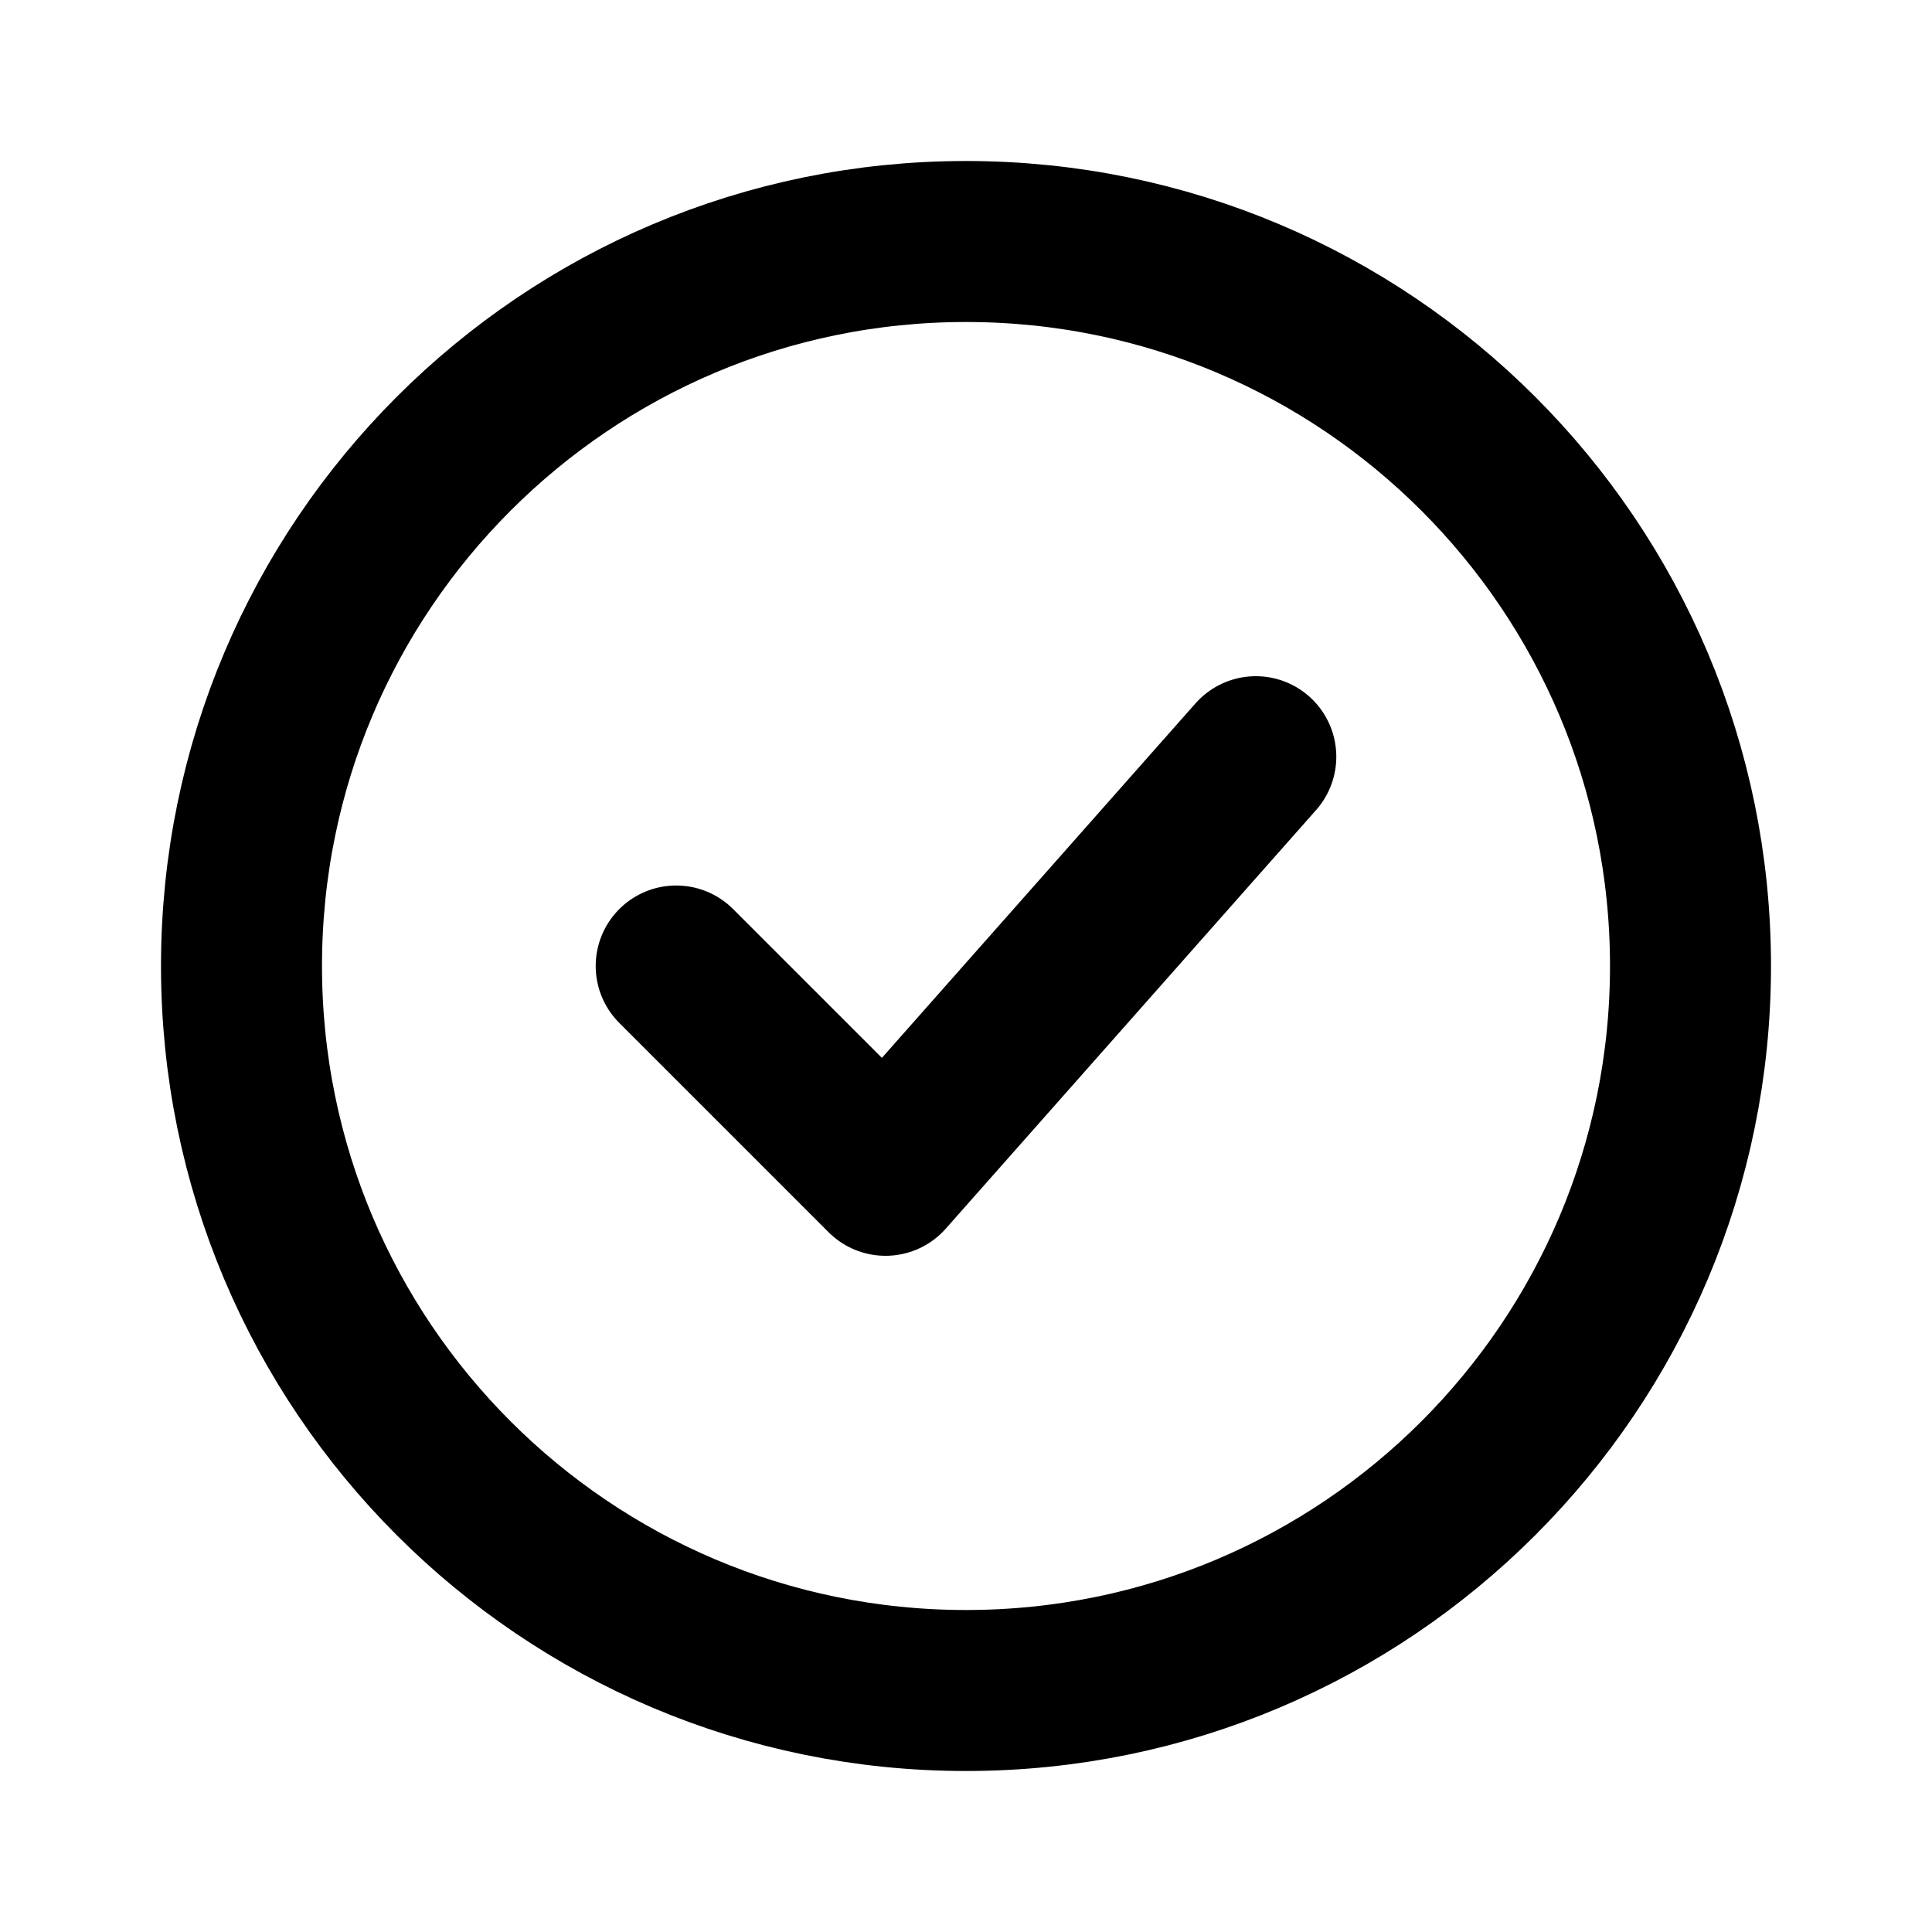
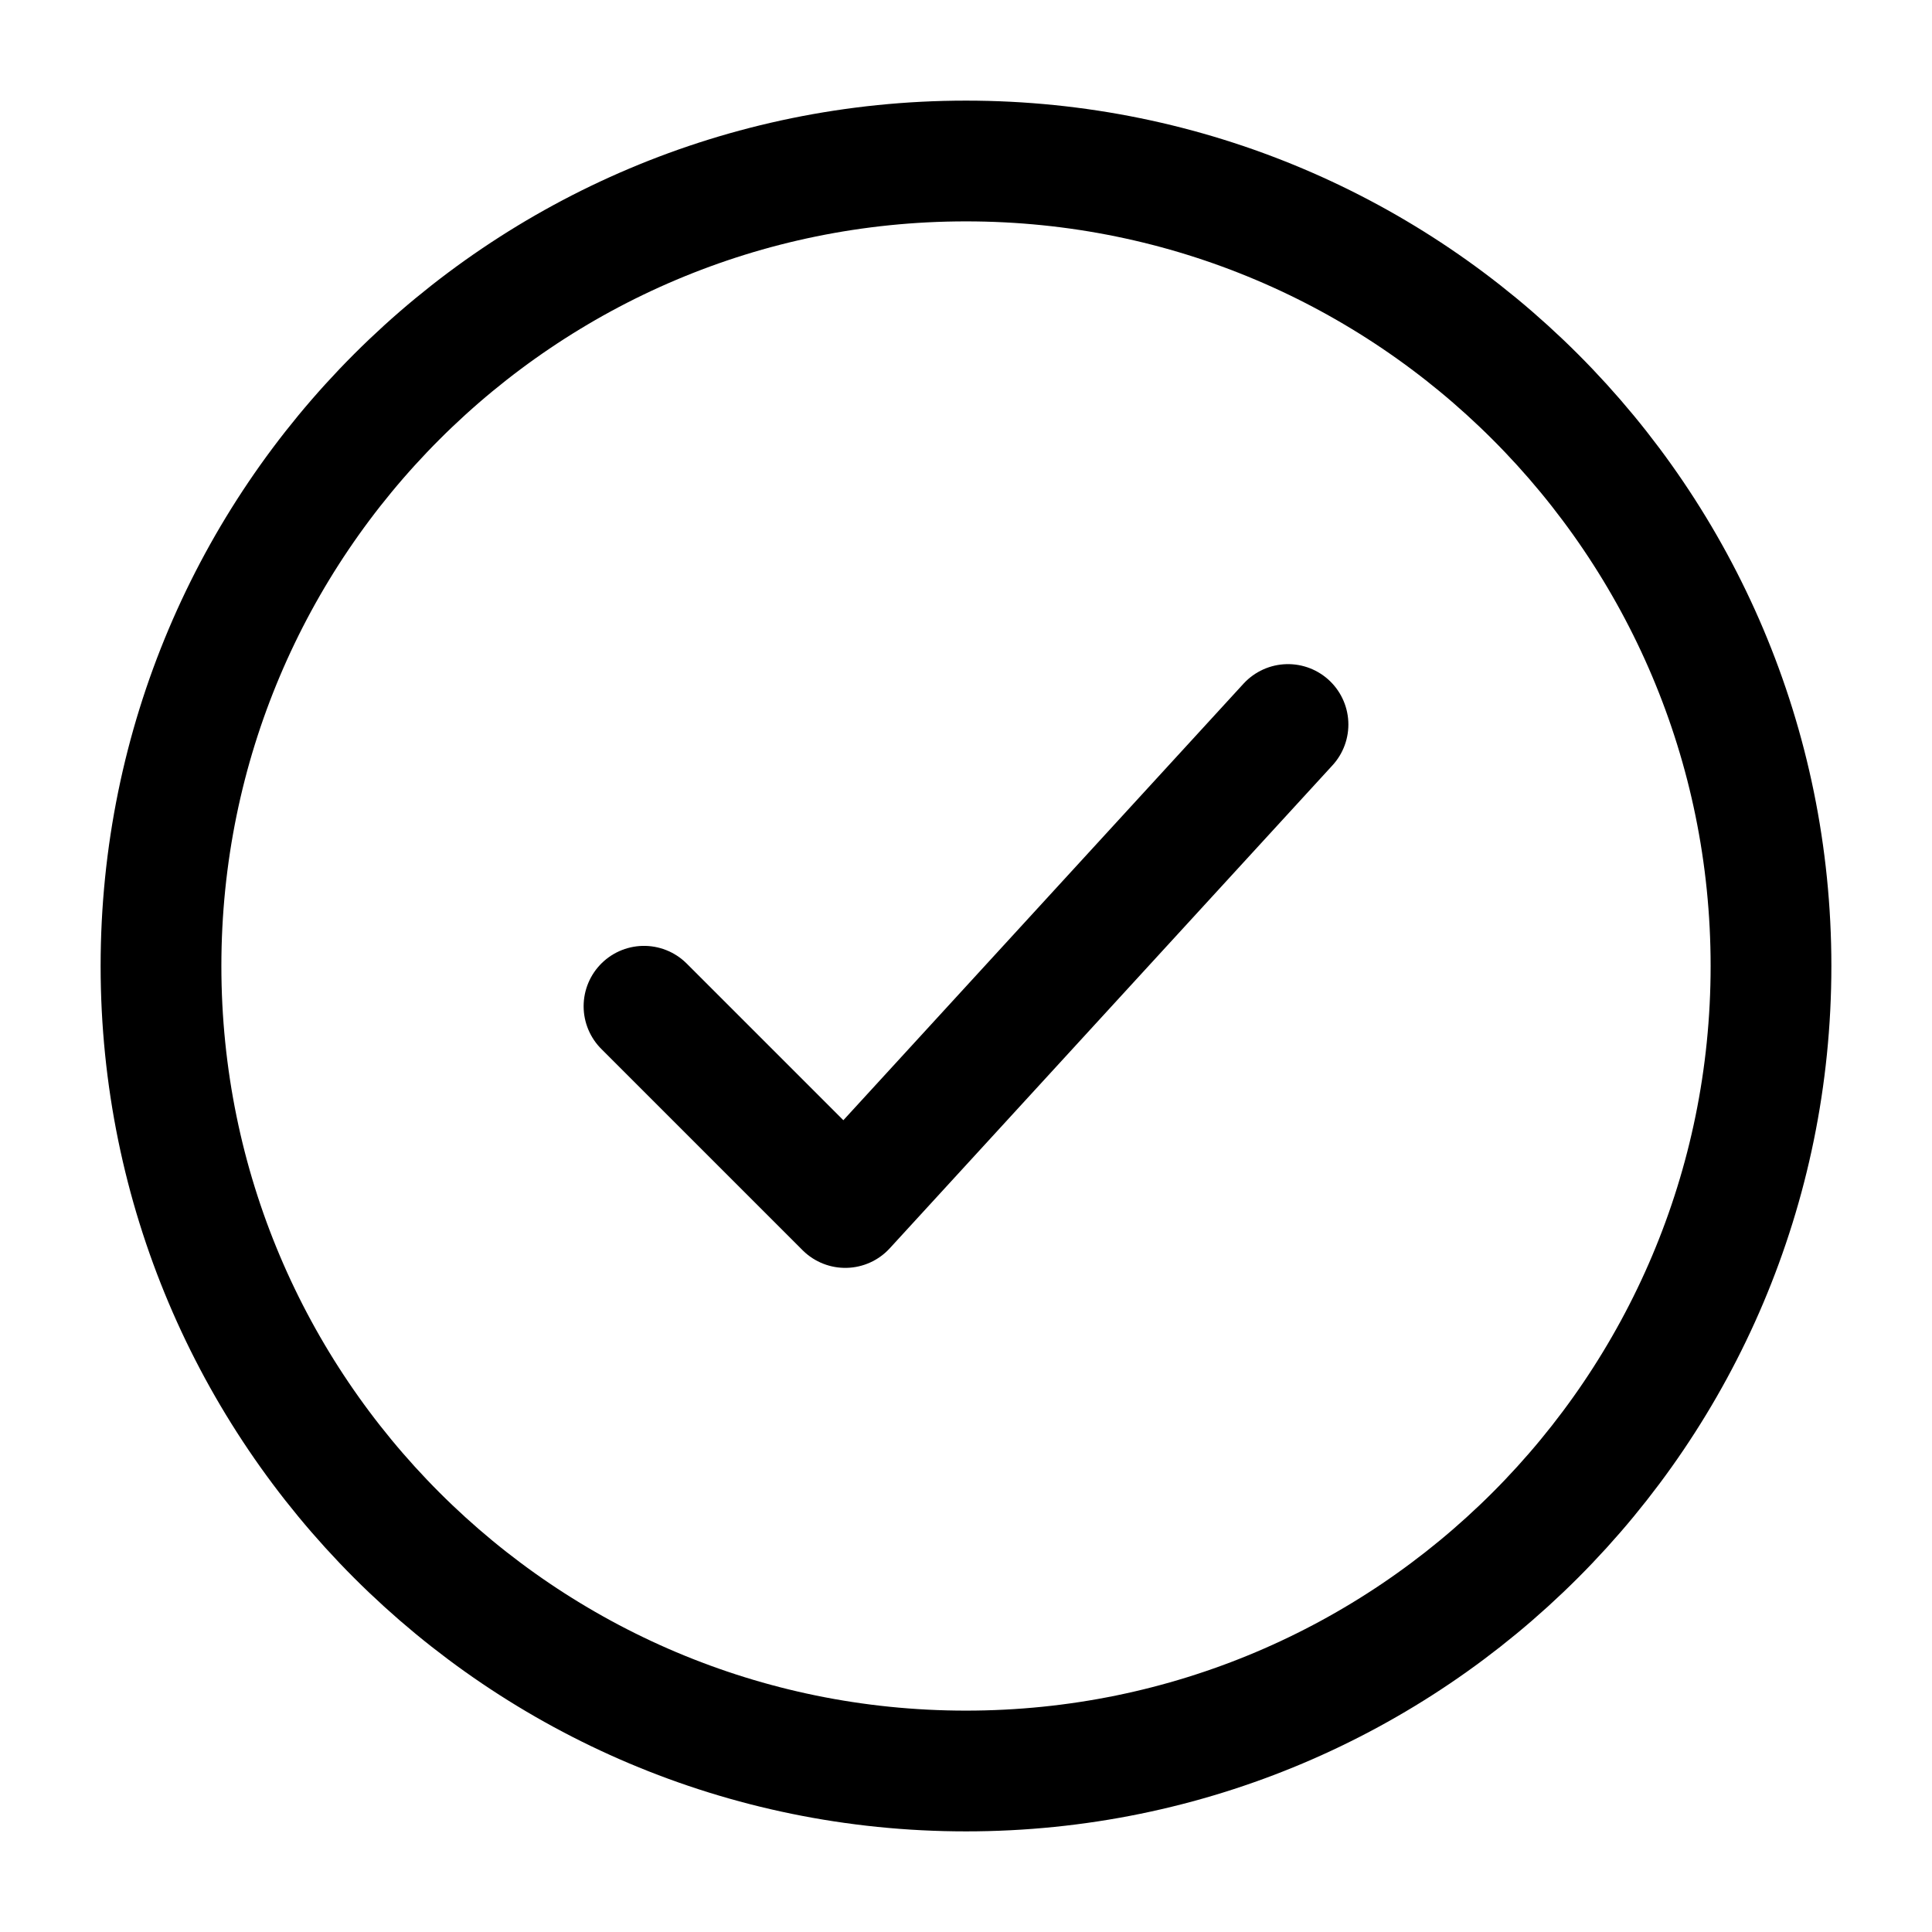
- <svg xmlns="http://www.w3.org/2000/svg" viewBox="0 0 24 24" fill="none" stroke="#000000" stroke-width="2" stroke-linecap="round" stroke-linejoin="round">
-   <circle cx="12" cy="12" r="9" />
-   <path d="m8.4 12 2.6 2.6 4.6-5.2" />
+ <svg xmlns="http://www.w3.org/2000/svg" width="24" height="24" viewBox="0 0 24 24" fill="none">
+   <path d="M22 12C22 6.477 17.523 2 12 2C6.477 2 2 6.477 2 12C2 17.523 6.477 22 12 22C17.523 22 22 17.523 22 12Z" stroke="#000000" stroke-width="1.5" />
+   <path d="M8 12.5L10.5 15L16 9" stroke="#000000" stroke-width="1.5" stroke-linecap="round" stroke-linejoin="round" />
</svg>
